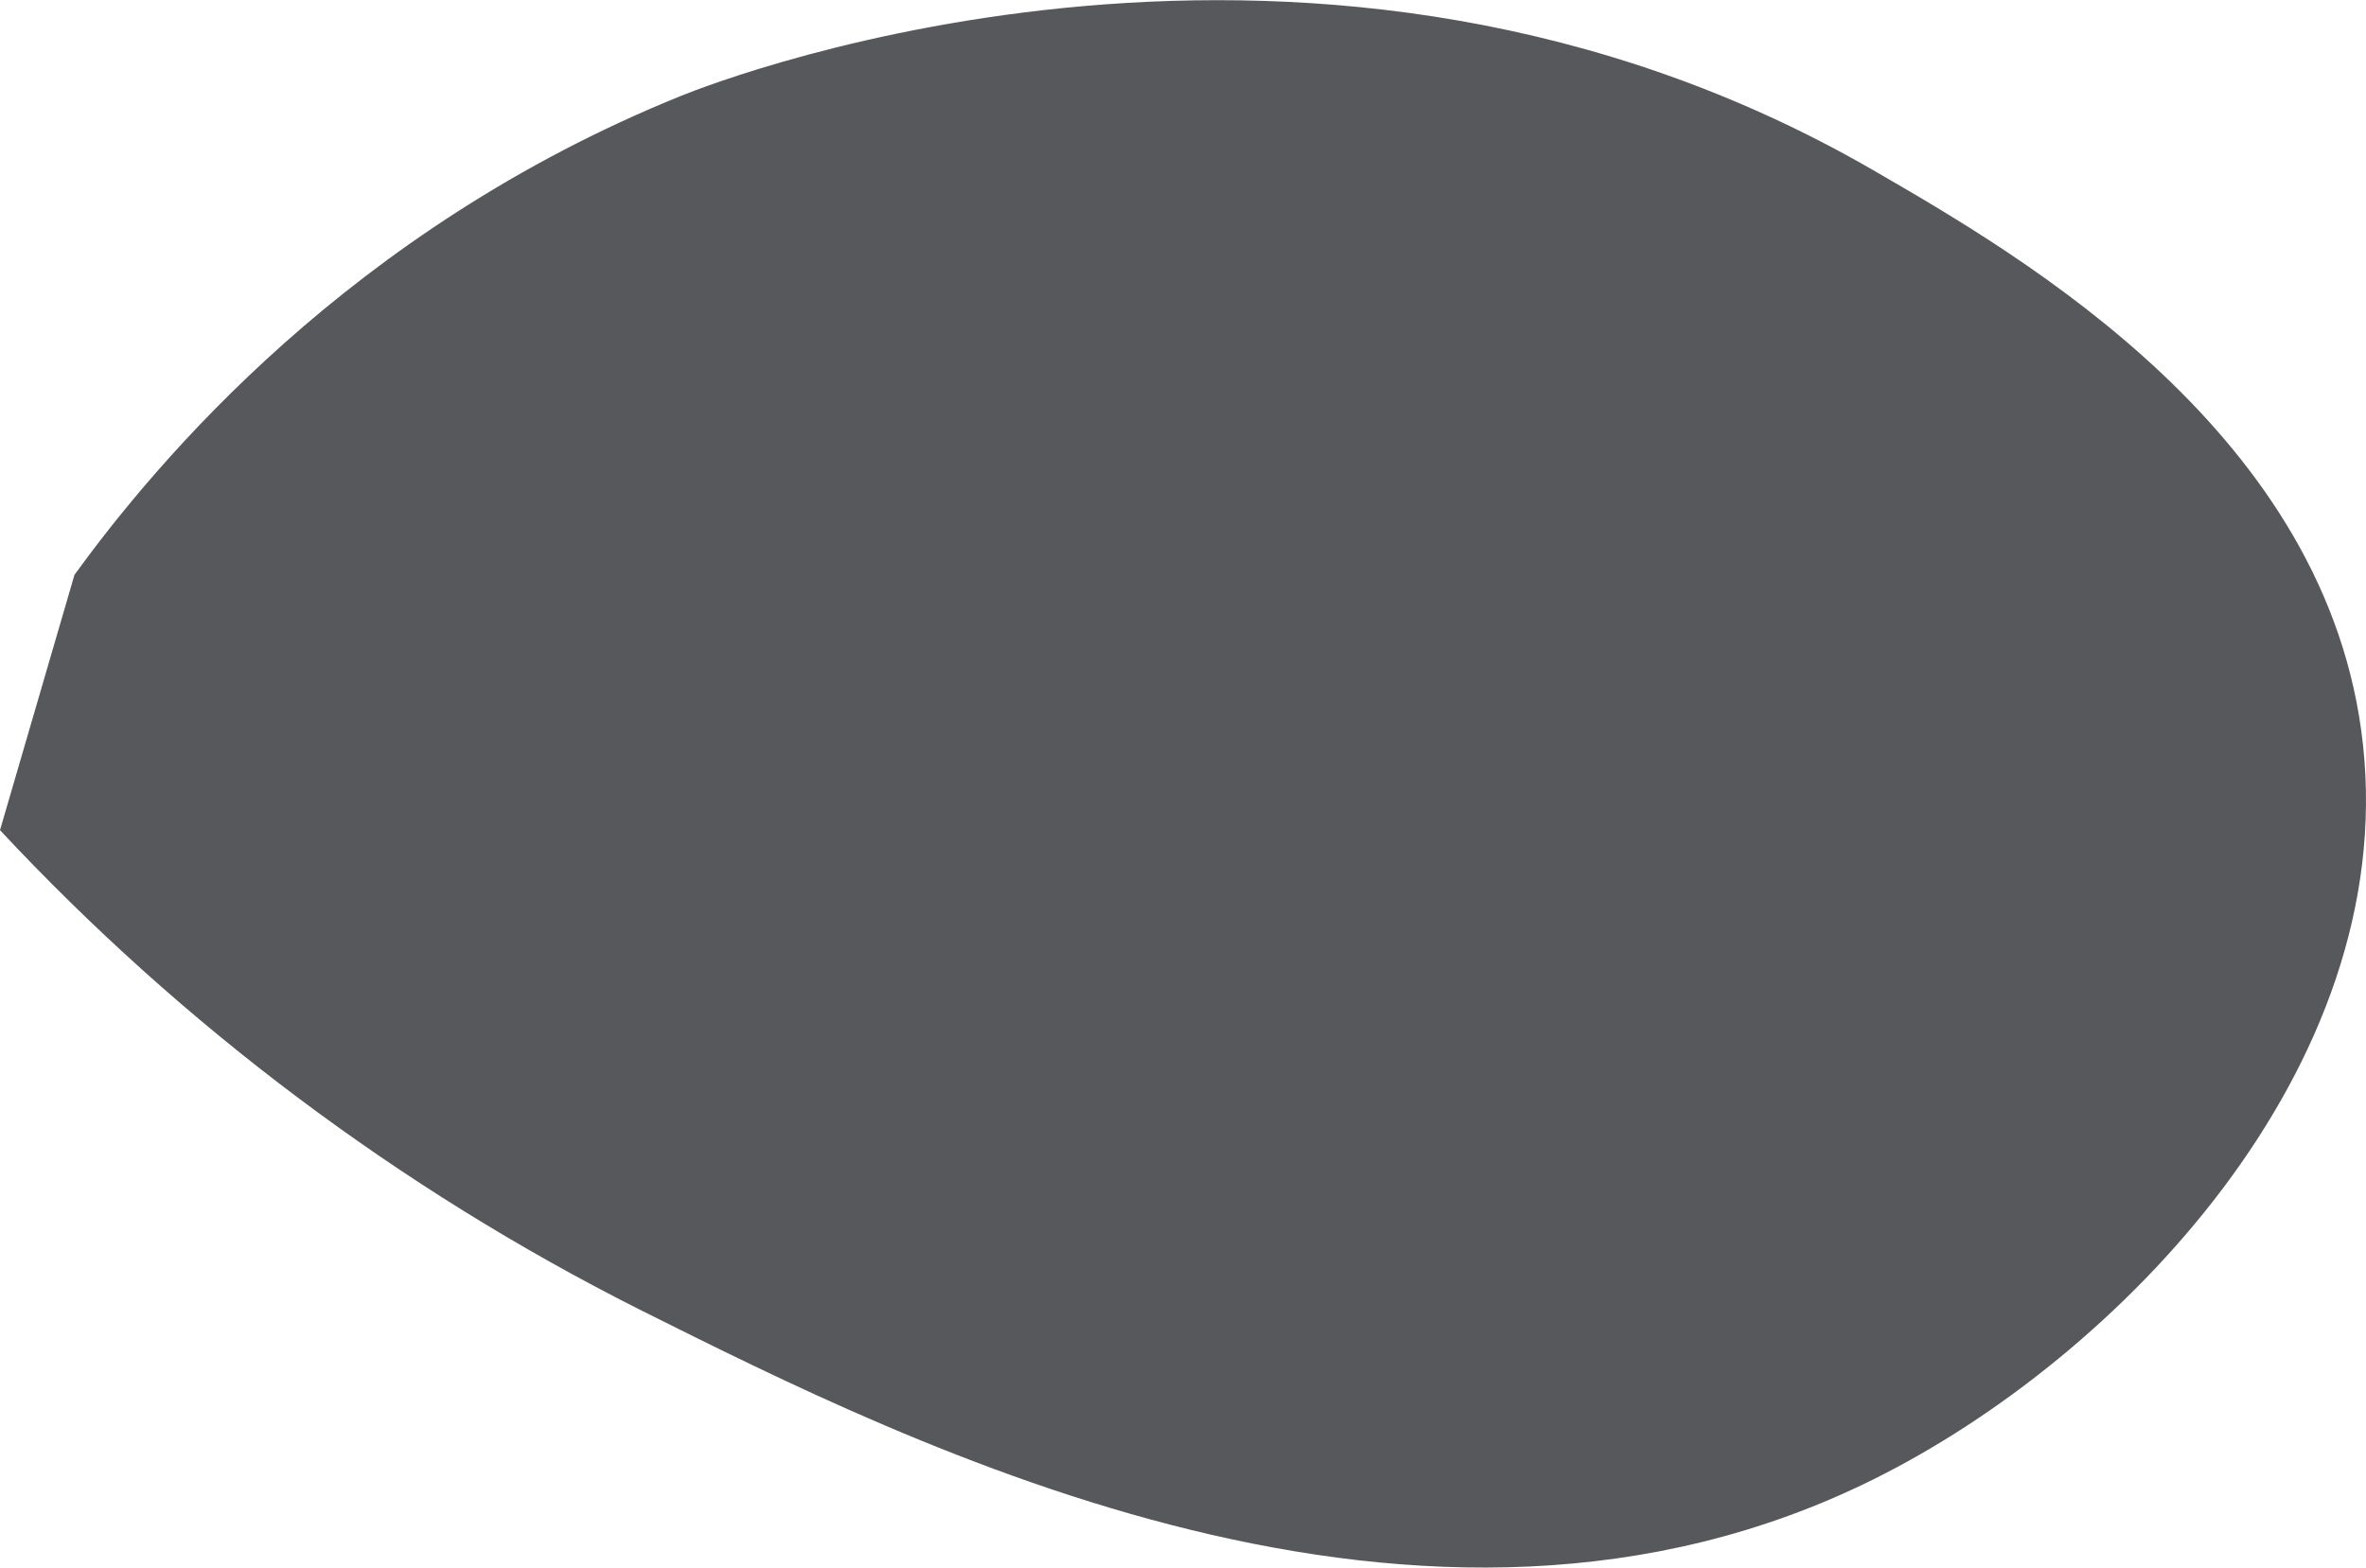
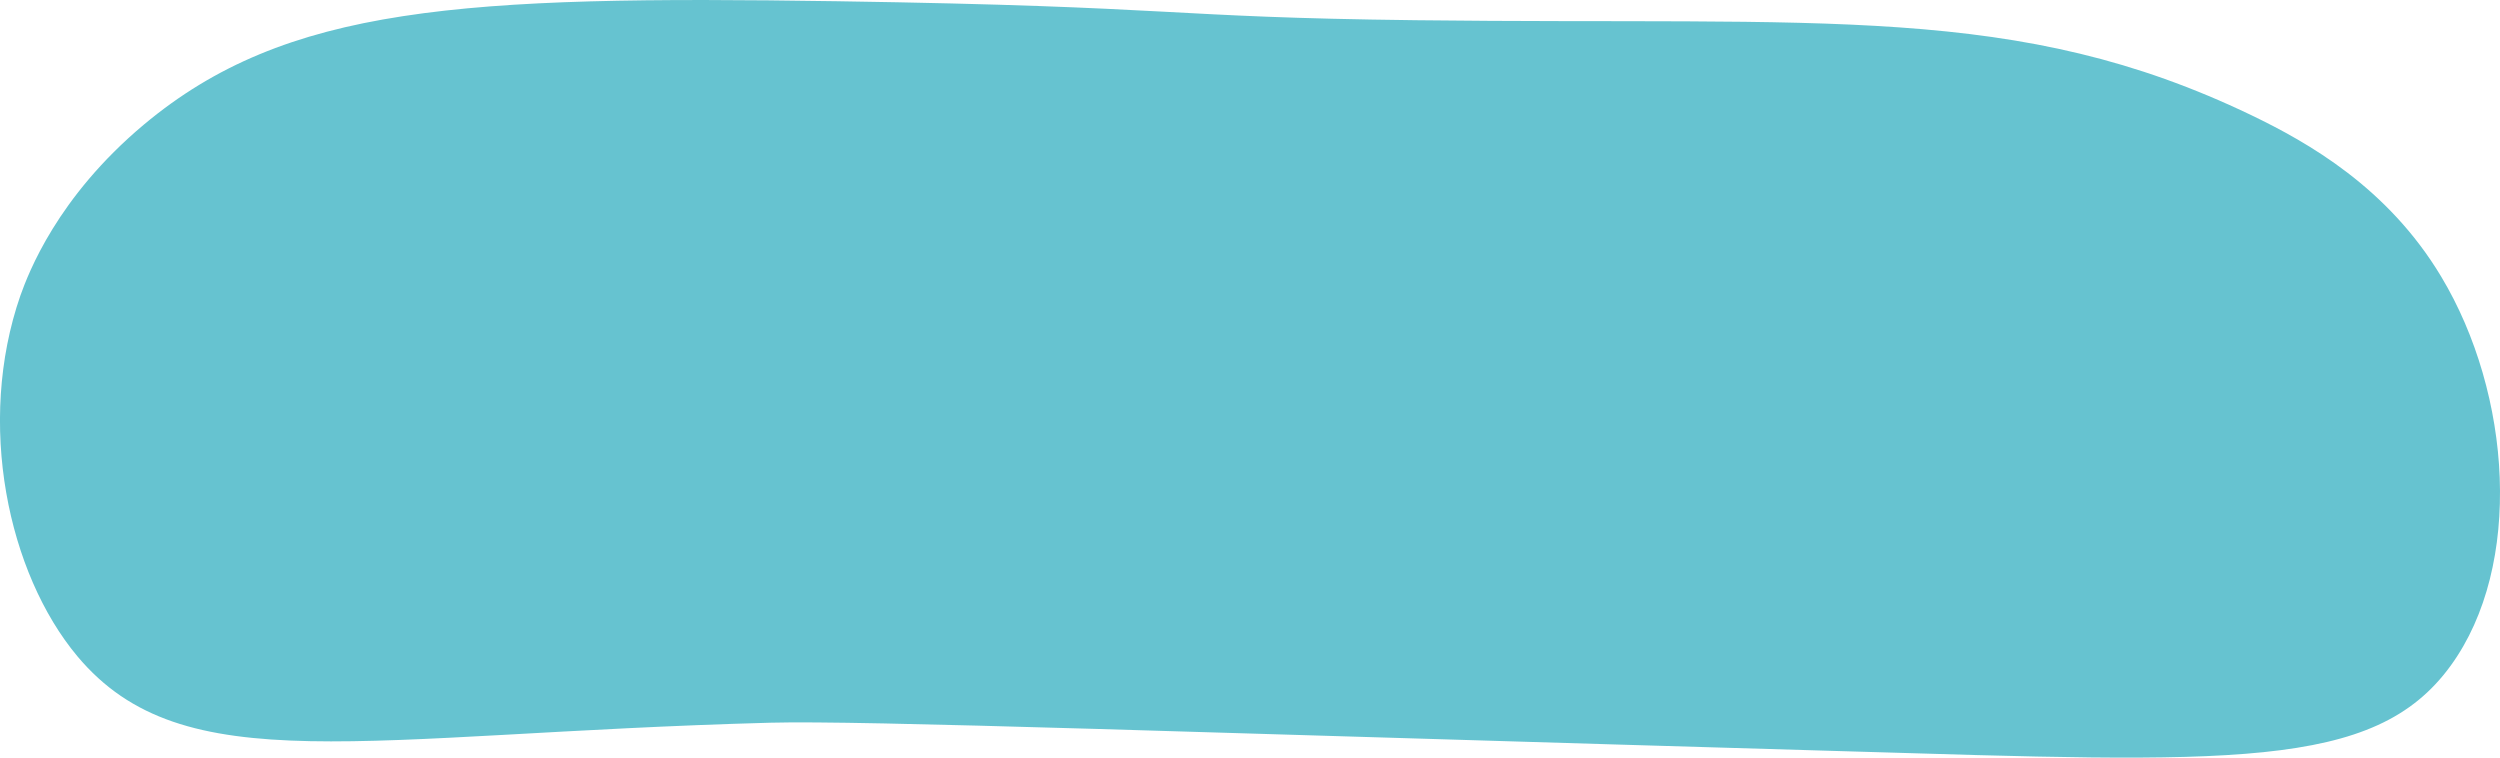
- <svg xmlns="http://www.w3.org/2000/svg" viewBox="0 0 222.28 147.27">
+ <svg xmlns="http://www.w3.org/2000/svg" viewBox="0 0 263.35 79.81">
  <defs>
-     <style>.cls-1{fill:#57585b;}</style>
+     <style>.cls-1{fill:#66c3d0;}</style>
  </defs>
  <g id="Слой_2" data-name="Слой 2">
    <g id="Слой_1-2" data-name="Слой 1">
-       <path class="cls-1" d="M7,54C14.7,43.42,32.82,21.6,64,9c4.15-1.68,59.82-23.17,112,7,14.07,8.14,42.85,24.78,46,54,3.28,30.37-22.93,57.55-46,69-42.29,21-90-3-116-16A213.65,213.65,0,0,1,0,78" />
+       <path class="cls-1" d="M2.15,31.13c-4.67,13.45-1.32,29.24,6,38,11.19,13.35,29.85,8.17,73,7,9.6-.26,44.06,1,113,3,40.76,1.2,55.95,2.08,64-9,7.68-10.56,6.44-28.62-1-41-5.62-9.37-14-14.11-20-17-24.65-11.83-44.74-9.48-88-10-26.88-.32-24.29-1.44-61-2-39.53-.6-58,.46-73,13C6,20.8,3,28.76,2.15,31.13Z" />
    </g>
  </g>
</svg>
